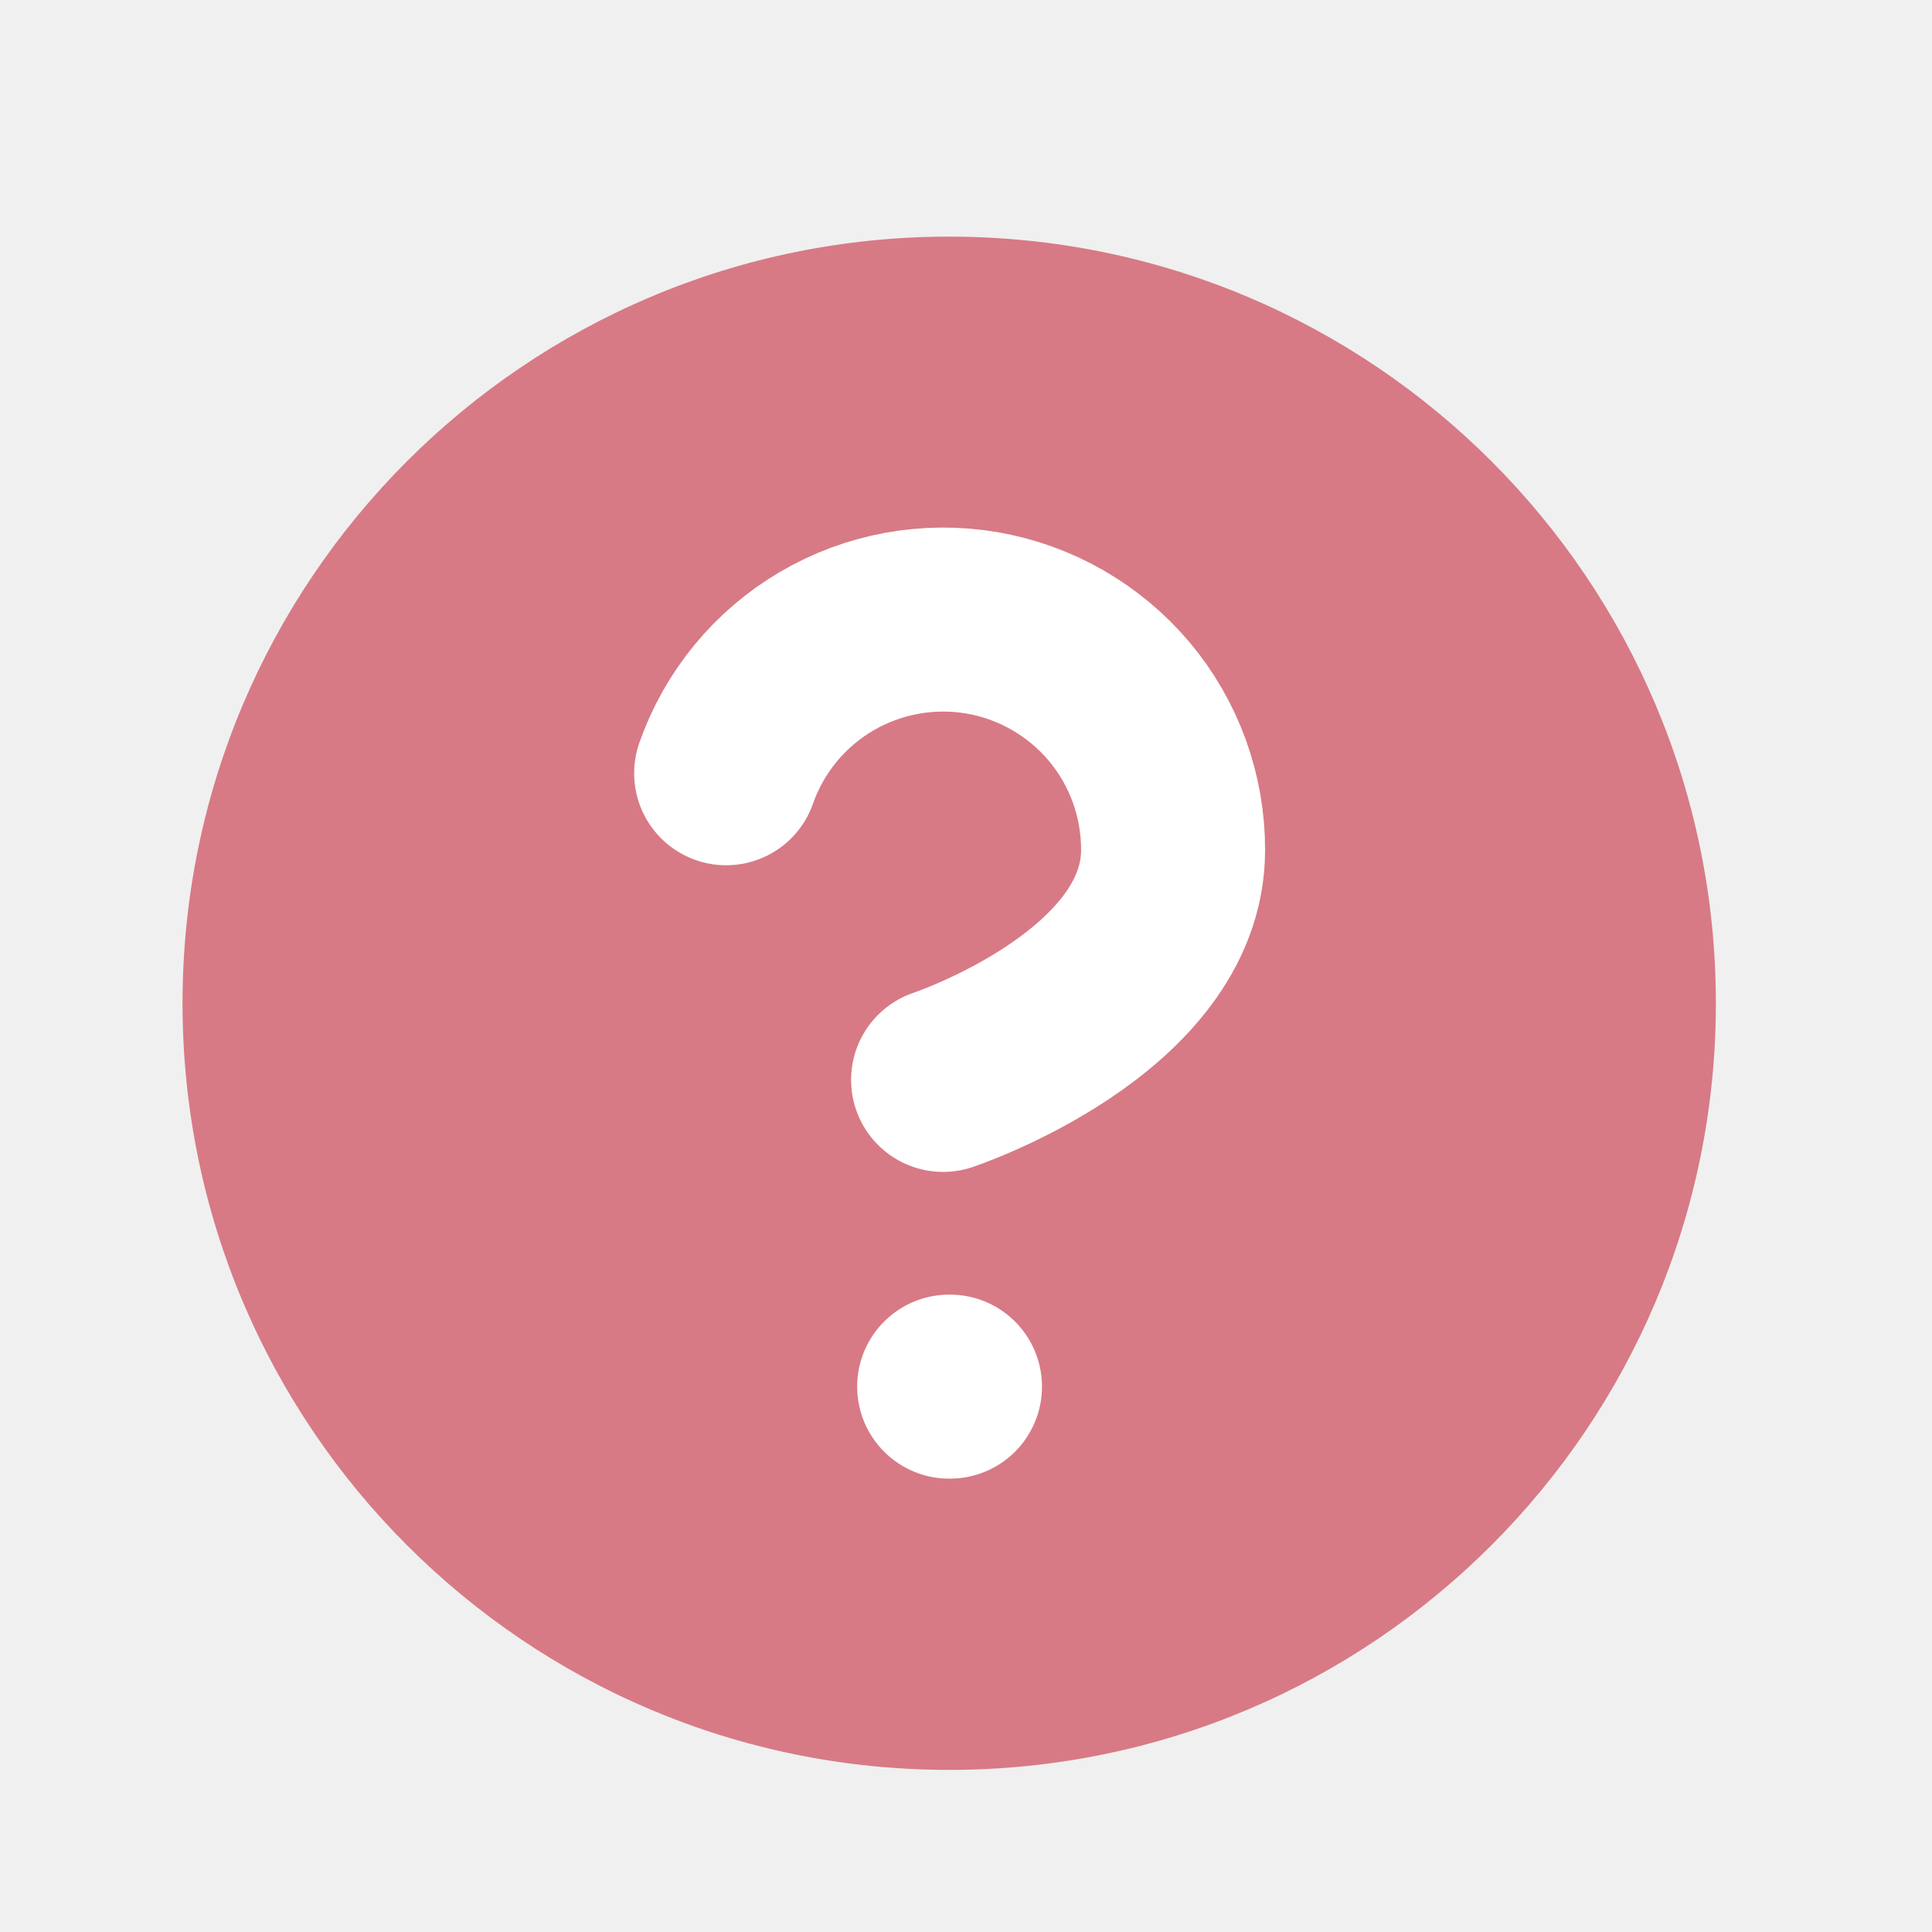
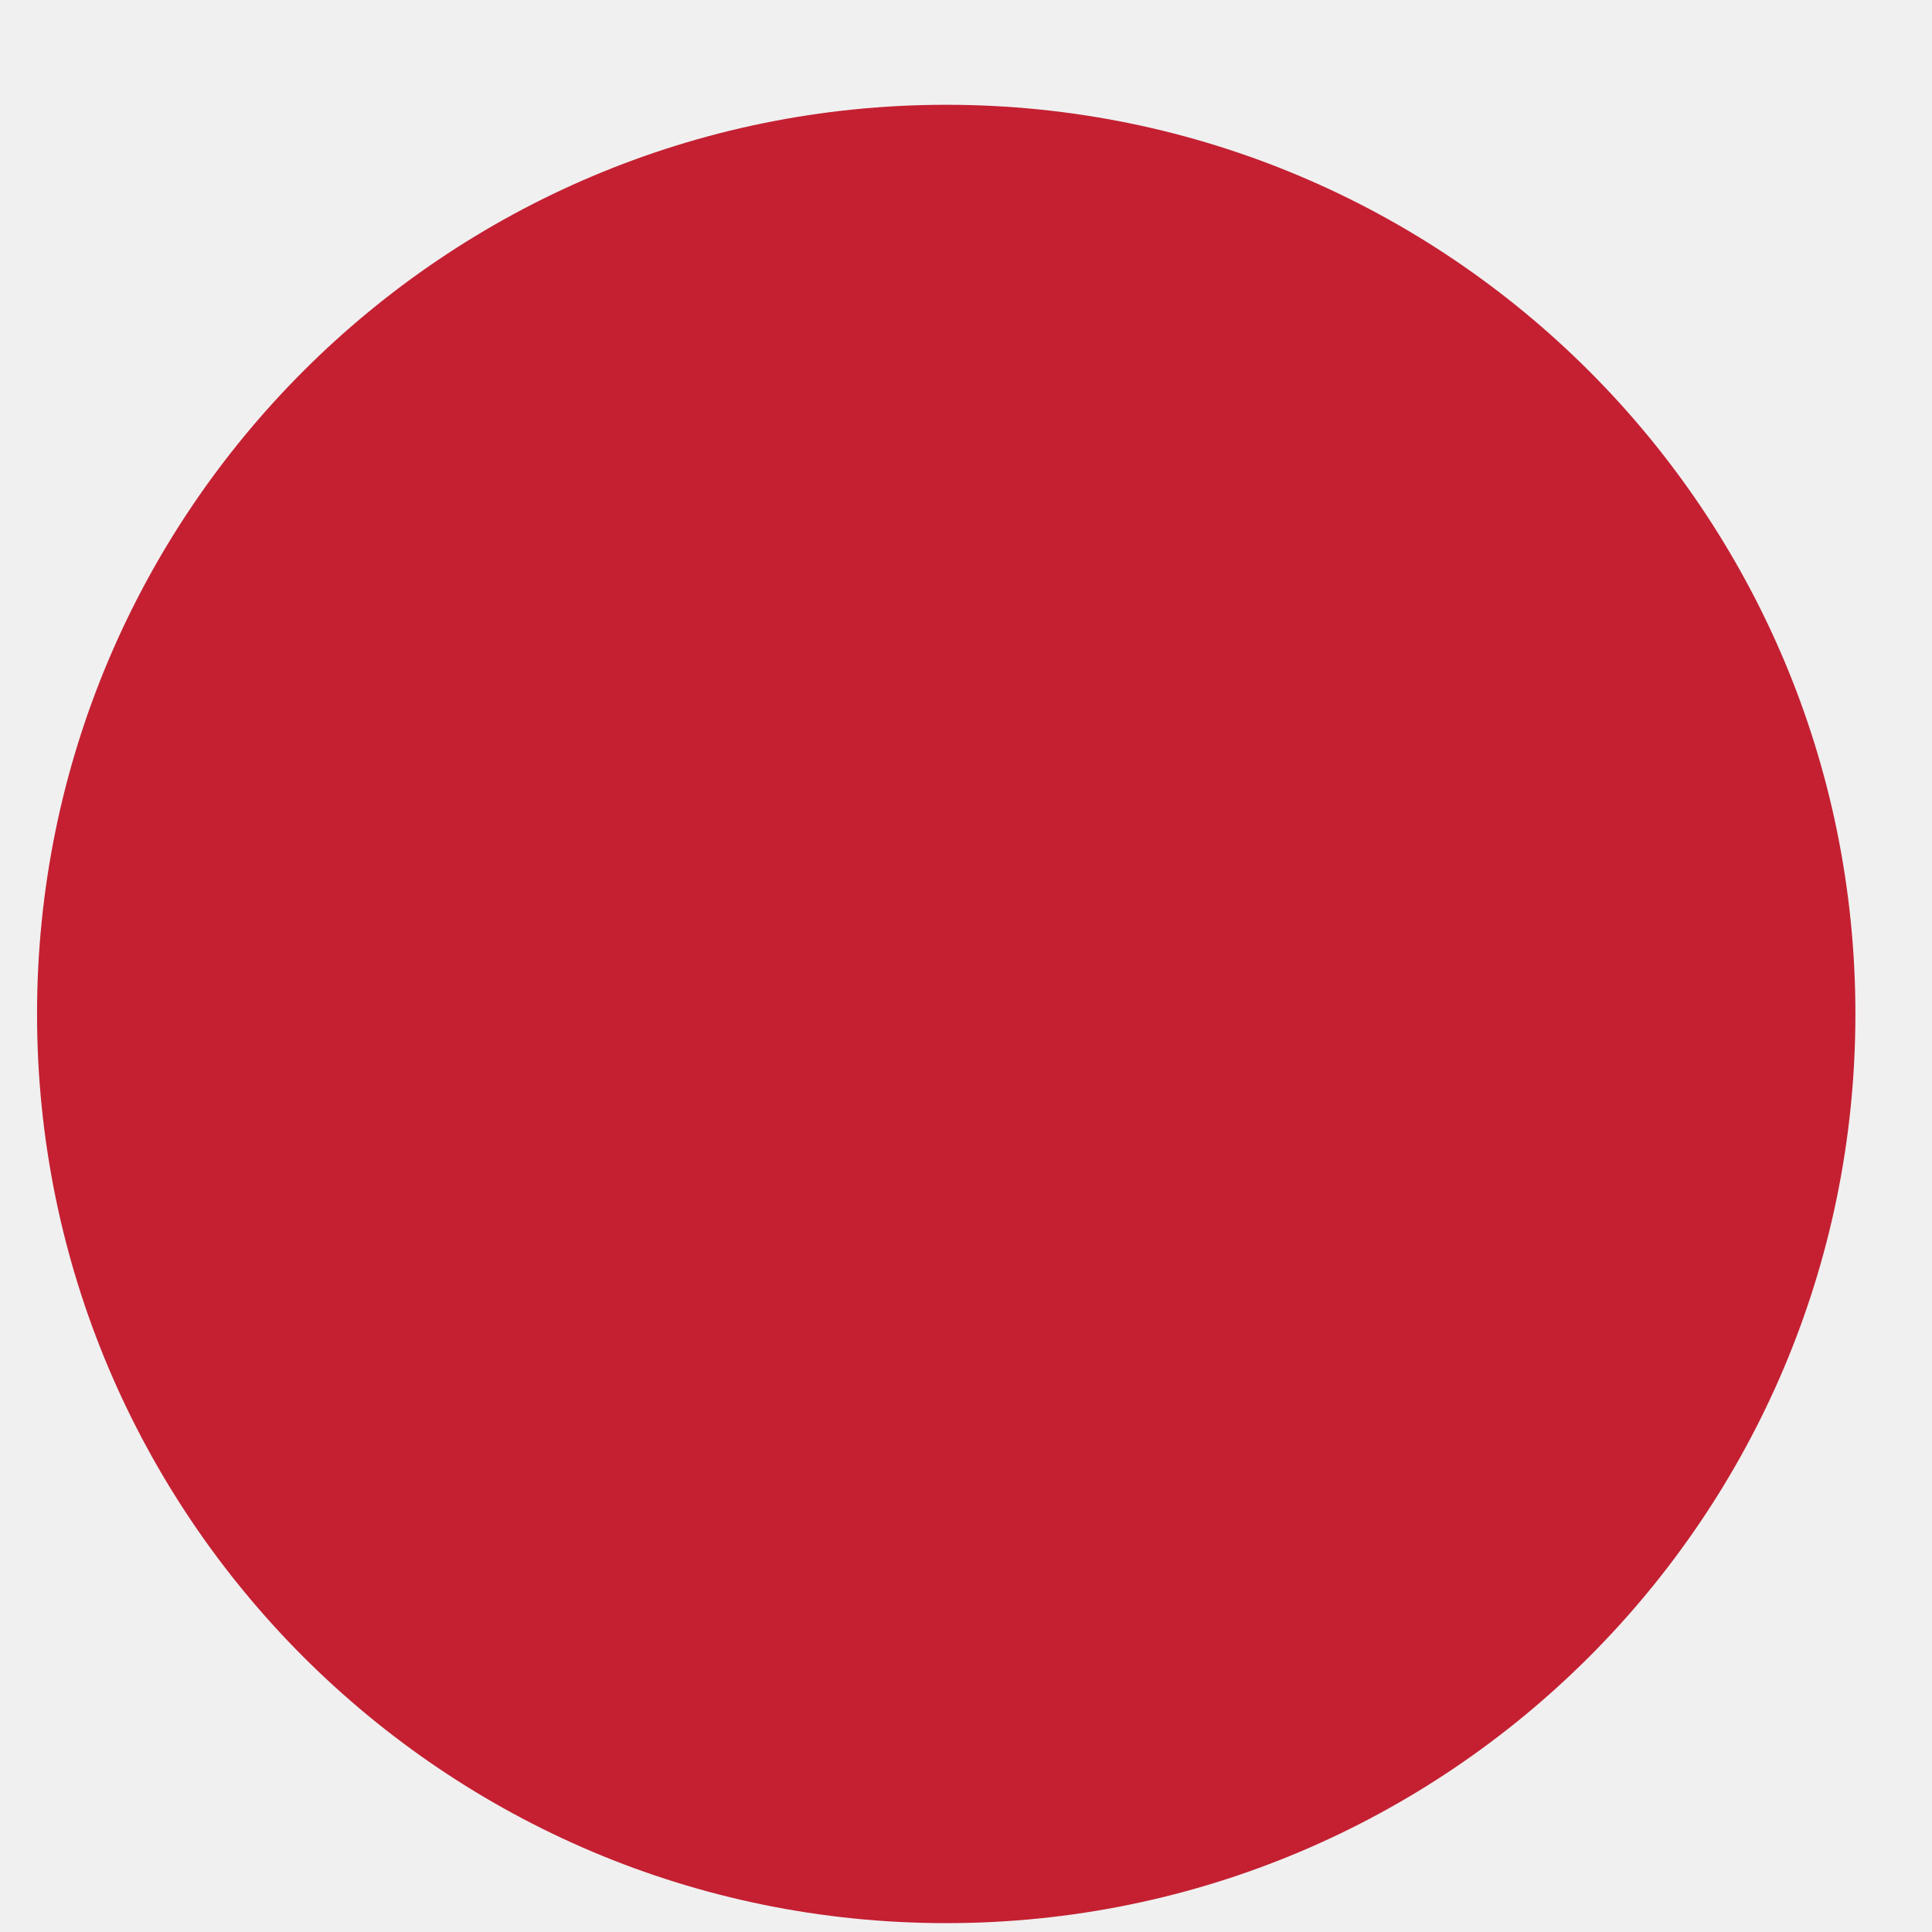
- <svg xmlns="http://www.w3.org/2000/svg" width="21" height="21" viewBox="0 0 21 21" fill="none">
-   <path d="M10.317 19.238C14.92 19.238 18.651 15.507 18.651 10.905C18.651 6.302 14.92 2.572 10.317 2.572C5.715 2.572 1.984 6.302 1.984 10.905C1.984 15.507 5.715 19.238 10.317 19.238Z" fill="#C42032" fill-opacity="0.56" />
-   <path d="M7.893 8.405C8.088 7.848 8.475 7.378 8.984 7.079C9.493 6.78 10.092 6.671 10.674 6.77C11.255 6.87 11.783 7.173 12.164 7.624C12.544 8.076 12.752 8.648 12.751 9.238C12.751 10.905 10.251 11.738 10.251 11.738" stroke="white" stroke-width="2" stroke-linecap="round" stroke-linejoin="round" />
-   <path d="M10.317 15.072H10.326" stroke="white" stroke-width="2" stroke-linecap="round" stroke-linejoin="round" />
+ <svg xmlns="http://www.w3.org/2000/svg" width="17" height="17" viewBox="0 0 17 17" fill="none">
+   <path d="M8.326 16.922C12.745 16.922 16.326 13.34 16.326 8.922C16.326 4.504 12.745 0.922 8.326 0.922C3.908 0.922 0.326 4.504 0.326 8.922C0.326 13.34 3.908 16.922 8.326 16.922Z" fill="#C42032" />
</svg>
